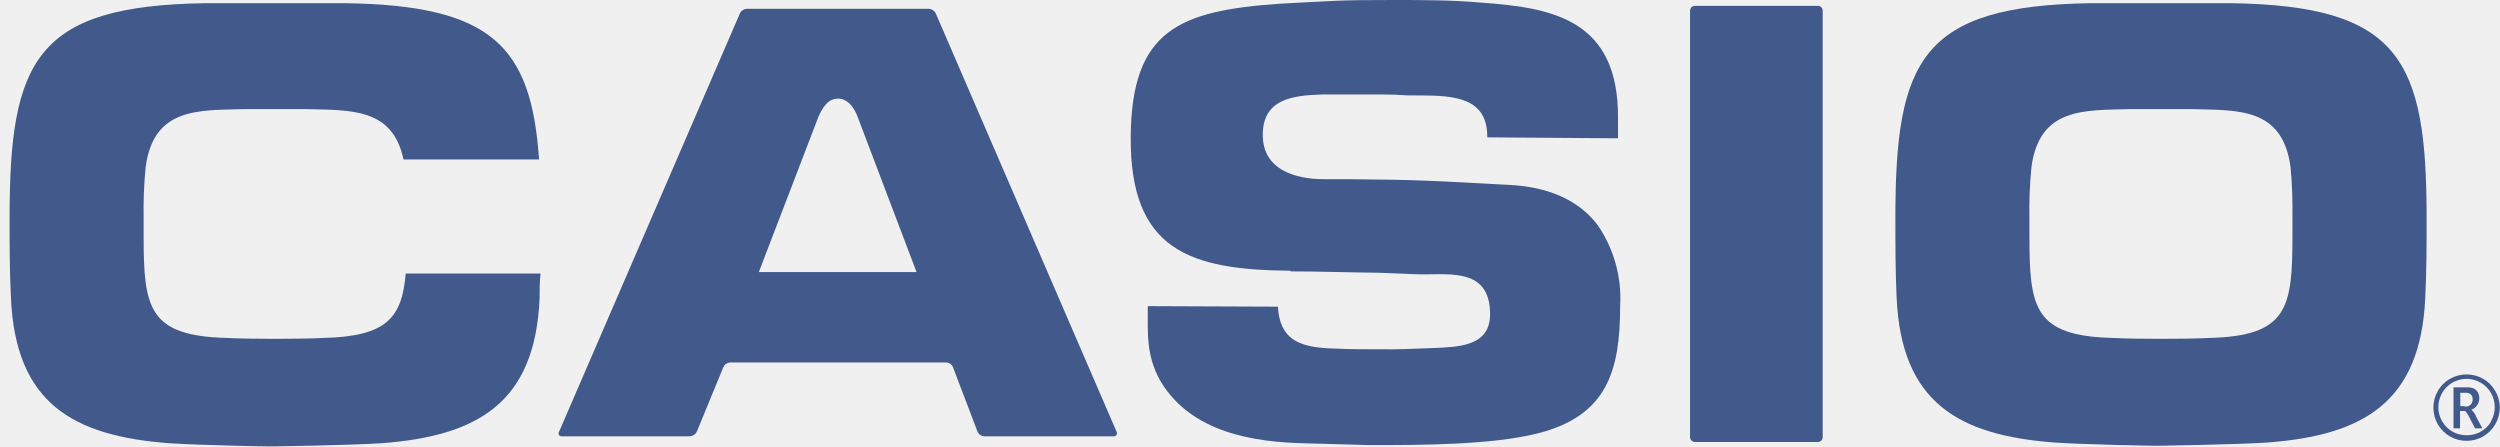
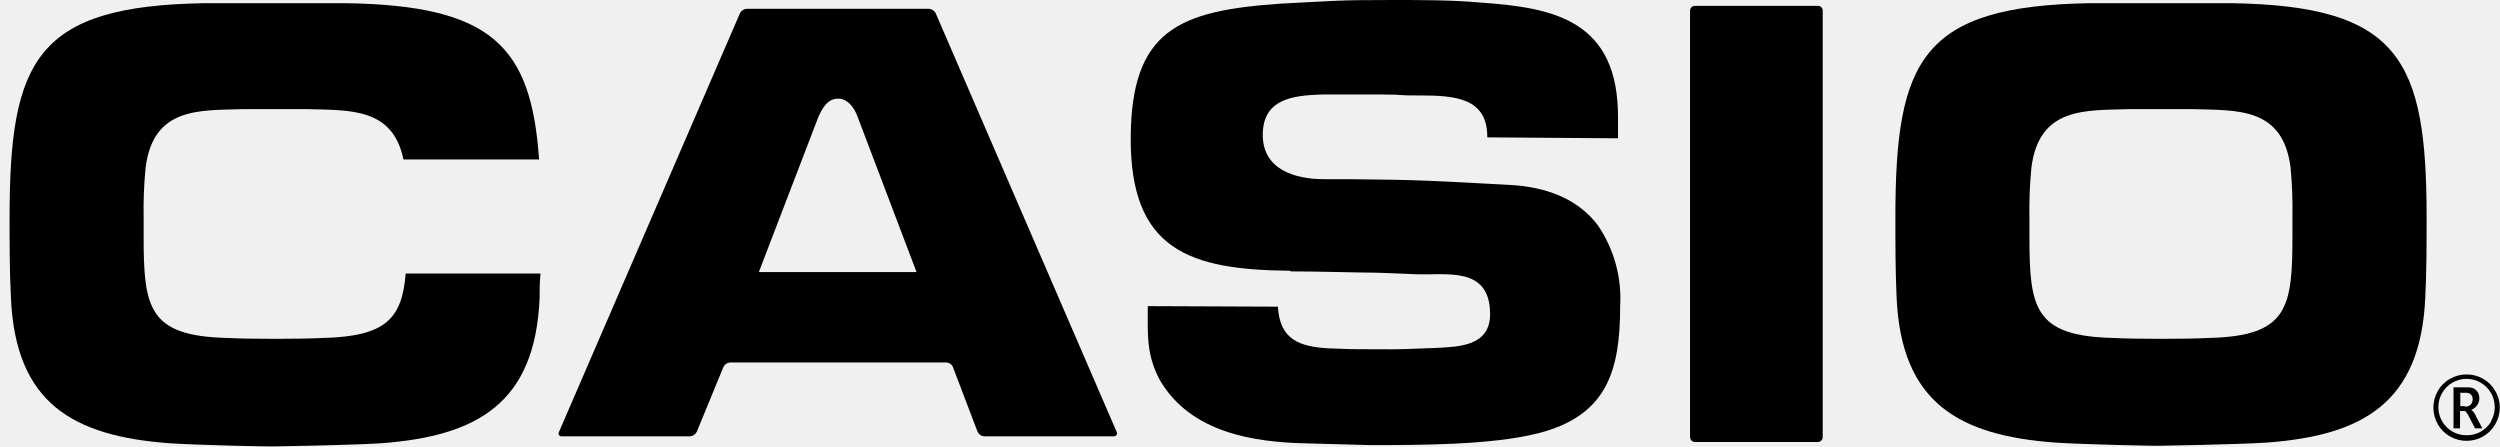
<svg xmlns="http://www.w3.org/2000/svg" width="84" height="15" viewBox="0 0 84 15" fill="none">
  <g clip-path="url(#clip0_209_4680)">
-     <path fill-rule="evenodd" clip-rule="evenodd" d="M56.785 14.682C56.785 14.727 56.802 14.769 56.833 14.801C56.864 14.833 56.906 14.851 56.95 14.852H61.078C61.1 14.852 61.122 14.848 61.142 14.839C61.163 14.831 61.181 14.818 61.197 14.802C61.212 14.787 61.224 14.768 61.232 14.747C61.24 14.727 61.244 14.705 61.243 14.682V0.362C61.244 0.34 61.24 0.319 61.232 0.298C61.224 0.278 61.212 0.259 61.196 0.244C61.181 0.228 61.163 0.216 61.142 0.208C61.122 0.2 61.1 0.196 61.078 0.197H56.95C56.906 0.197 56.864 0.214 56.833 0.245C56.802 0.276 56.785 0.318 56.785 0.362V14.674V14.682Z" fill="#425A8B" />
-     <path fill-rule="evenodd" clip-rule="evenodd" d="M37.518 14.508L31.44 0.447C31.419 0.403 31.386 0.366 31.345 0.339C31.304 0.313 31.256 0.297 31.208 0.295H25.094C25.045 0.297 24.998 0.312 24.957 0.339C24.916 0.366 24.883 0.403 24.862 0.447L18.784 14.508C18.773 14.524 18.767 14.543 18.767 14.562C18.767 14.582 18.772 14.6 18.783 14.617C18.793 14.633 18.808 14.646 18.826 14.653C18.843 14.661 18.863 14.663 18.882 14.66H23.184C23.233 14.657 23.28 14.64 23.32 14.613C23.36 14.585 23.392 14.548 23.413 14.504L24.307 12.33C24.328 12.287 24.36 12.249 24.4 12.223C24.44 12.196 24.487 12.181 24.535 12.178H31.794C31.841 12.18 31.888 12.195 31.927 12.222C31.967 12.249 31.998 12.286 32.017 12.33L32.845 14.504C32.864 14.548 32.895 14.586 32.934 14.614C32.974 14.641 33.02 14.657 33.068 14.66H37.415C37.434 14.662 37.453 14.66 37.471 14.652C37.488 14.644 37.503 14.632 37.513 14.616C37.524 14.6 37.53 14.582 37.531 14.562C37.532 14.543 37.527 14.525 37.518 14.508ZM25.497 9.141L27.505 3.909C27.742 3.386 27.952 3.314 28.184 3.314C28.417 3.314 28.676 3.529 28.82 3.936L30.796 9.141H25.497Z" fill="#425A8B" />
-     <path fill-rule="evenodd" clip-rule="evenodd" d="M74.964 0.107H70.255C64.557 0.192 63.685 2.008 63.685 7.312C63.685 8.207 63.685 9.101 63.726 9.996C63.882 13.533 65.814 14.629 69.043 14.87C70.054 14.937 72.411 14.982 72.509 14.978C72.509 14.978 75.161 14.937 76.172 14.87C79.401 14.629 81.333 13.529 81.489 9.996C81.534 9.101 81.534 8.207 81.534 7.312C81.534 2.008 80.64 0.192 74.964 0.107ZM77.026 7.929C77.026 10.344 76.874 11.293 74.218 11.355C73.524 11.395 71.695 11.395 71.002 11.355C68.341 11.293 68.189 10.344 68.189 7.929V7.335C68.178 6.763 68.2 6.191 68.256 5.622C68.52 3.6 70.045 3.712 71.53 3.667C72.075 3.667 73.14 3.667 73.69 3.667C75.183 3.712 76.7 3.6 76.963 5.622C77.016 6.191 77.036 6.763 77.026 7.335V7.929Z" fill="#425A8B" />
-     <path fill-rule="evenodd" clip-rule="evenodd" d="M13.632 9.191C13.507 10.684 12.988 11.306 10.854 11.355C10.161 11.395 8.332 11.395 7.639 11.355C4.982 11.293 4.826 10.344 4.826 7.929V7.335C4.815 6.763 4.837 6.191 4.893 5.622C5.157 3.6 6.682 3.712 8.167 3.667C8.717 3.667 9.781 3.667 10.327 3.667C11.753 3.708 13.198 3.614 13.556 5.358H18.113C17.849 1.552 16.534 0.179 11.601 0.107H6.892C1.217 0.192 0.322 2.008 0.322 7.312C0.322 8.207 0.322 9.101 0.367 9.996C0.519 13.556 2.456 14.651 5.689 14.893C6.7 14.96 9.052 15.005 9.151 15C9.151 15 11.803 14.96 12.813 14.893C16.042 14.651 17.979 13.551 18.131 10.018C18.131 9.741 18.131 9.468 18.162 9.191H13.632Z" fill="#425A8B" />
-     <path fill-rule="evenodd" clip-rule="evenodd" d="M43.363 9.119C44.352 9.119 45.318 9.155 46.311 9.164L47.527 9.213C48.538 9.267 50.067 8.9 50.067 10.555C50.067 11.628 49.034 11.65 48.243 11.691C47.098 11.726 47.268 11.744 46.127 11.735C45.425 11.735 45.367 11.735 44.642 11.704C43.654 11.65 42.997 11.404 42.938 10.304L38.565 10.286C38.565 11.212 38.507 11.932 38.985 12.795C40.023 14.539 42.116 14.861 43.905 14.897L46.024 14.955C47.715 14.955 50.126 14.955 51.686 14.557C53.989 13.967 54.437 12.473 54.437 10.286C54.495 9.316 54.228 8.354 53.676 7.554C53.023 6.699 51.986 6.275 50.707 6.212C48.27 6.082 47.719 6.038 45.282 6.02H44.486C43.52 6.02 42.42 5.707 42.429 4.517C42.438 3.327 43.426 3.207 44.419 3.175C44.906 3.175 45.488 3.175 46.476 3.175C47.178 3.175 46.972 3.216 47.675 3.207C48.869 3.207 49.982 3.274 49.973 4.615L54.365 4.647V3.985C54.392 0.675 52.201 0.259 49.781 0.089C48.793 0 47.782 0 46.794 0C44.884 0 44.902 0.027 42.992 0.125C39.607 0.362 38.019 1.02 37.992 4.598C37.965 8.399 39.96 9.07 43.359 9.097L43.363 9.119Z" fill="#425A8B" />
-     <path fill-rule="evenodd" clip-rule="evenodd" d="M83.842 13.139C83.746 12.968 83.605 12.826 83.435 12.728C83.265 12.631 83.072 12.58 82.876 12.581C82.681 12.58 82.49 12.631 82.321 12.728C82.149 12.825 82.006 12.967 81.91 13.139C81.812 13.31 81.761 13.502 81.762 13.699C81.762 13.896 81.814 14.089 81.913 14.26C82.012 14.431 82.154 14.572 82.326 14.669C82.494 14.763 82.683 14.812 82.876 14.812C83.068 14.812 83.258 14.763 83.426 14.669C83.597 14.571 83.739 14.43 83.839 14.259C83.939 14.089 83.992 13.896 83.994 13.699C83.995 13.502 83.943 13.308 83.842 13.139ZM83.694 14.177C83.608 14.316 83.487 14.43 83.344 14.508C83.2 14.587 83.039 14.627 82.876 14.624C82.712 14.625 82.55 14.583 82.406 14.504C82.261 14.421 82.14 14.301 82.056 14.156C81.972 14.012 81.928 13.848 81.928 13.681C81.928 13.515 81.972 13.351 82.053 13.207C82.136 13.062 82.256 12.941 82.4 12.857C82.545 12.774 82.709 12.729 82.876 12.729C83.043 12.729 83.207 12.774 83.351 12.857C83.496 12.941 83.616 13.062 83.699 13.207C83.78 13.351 83.823 13.515 83.824 13.681C83.824 13.849 83.779 14.014 83.694 14.159V14.177Z" fill="#425A8B" />
-     <path fill-rule="evenodd" clip-rule="evenodd" d="M83.189 13.967C83.153 13.891 83.101 13.824 83.037 13.77C83.12 13.738 83.191 13.68 83.238 13.605C83.282 13.539 83.306 13.461 83.305 13.381C83.306 13.316 83.291 13.251 83.261 13.193C83.229 13.138 83.185 13.092 83.131 13.059C83.054 13.024 82.969 13.009 82.885 13.014H82.438V14.392H82.657V13.81H82.818C82.84 13.81 82.876 13.855 82.93 13.944L82.974 14.03L83.162 14.392H83.408L83.18 13.967H83.189ZM82.818 13.645H82.666V13.198H82.831C82.885 13.192 82.94 13.203 82.988 13.229C83.017 13.249 83.042 13.274 83.059 13.305C83.074 13.339 83.082 13.375 83.082 13.412C83.082 13.475 83.062 13.537 83.024 13.587C82.997 13.614 82.965 13.635 82.93 13.649C82.894 13.662 82.856 13.666 82.818 13.663V13.645Z" fill="#425A8B" />
+     <path fill-rule="evenodd" clip-rule="evenodd" d="M56.785 14.682C56.785 14.727 56.802 14.769 56.833 14.801C56.864 14.833 56.906 14.851 56.95 14.852H61.078C61.1 14.852 61.122 14.848 61.142 14.839C61.163 14.831 61.181 14.818 61.197 14.802C61.212 14.787 61.224 14.768 61.232 14.747C61.24 14.727 61.244 14.705 61.243 14.682V0.362C61.244 0.34 61.24 0.319 61.232 0.298C61.224 0.278 61.212 0.259 61.196 0.244C61.181 0.228 61.163 0.216 61.142 0.208C61.122 0.2 61.1 0.196 61.078 0.197H56.95C56.906 0.197 56.864 0.214 56.833 0.245C56.802 0.276 56.785 0.318 56.785 0.362V14.674V14.682Z" fill="black" />
+     <path fill-rule="evenodd" clip-rule="evenodd" d="M37.518 14.508L31.44 0.447C31.419 0.403 31.386 0.366 31.345 0.339C31.304 0.313 31.256 0.297 31.208 0.295H25.094C25.045 0.297 24.998 0.312 24.957 0.339C24.916 0.366 24.883 0.403 24.862 0.447L18.784 14.508C18.773 14.524 18.767 14.543 18.767 14.562C18.767 14.582 18.772 14.6 18.783 14.617C18.793 14.633 18.808 14.646 18.826 14.653C18.843 14.661 18.863 14.663 18.882 14.66H23.184C23.233 14.657 23.28 14.64 23.32 14.613C23.36 14.585 23.392 14.548 23.413 14.504L24.307 12.33C24.328 12.287 24.36 12.249 24.4 12.223C24.44 12.196 24.487 12.181 24.535 12.178H31.794C31.841 12.18 31.888 12.195 31.927 12.222C31.967 12.249 31.998 12.286 32.017 12.33L32.845 14.504C32.864 14.548 32.895 14.586 32.934 14.614C32.974 14.641 33.02 14.657 33.068 14.66H37.415C37.434 14.662 37.453 14.66 37.471 14.652C37.488 14.644 37.503 14.632 37.513 14.616C37.524 14.6 37.53 14.582 37.531 14.562C37.532 14.543 37.527 14.525 37.518 14.508ZM25.497 9.141L27.505 3.909C27.742 3.386 27.952 3.314 28.184 3.314C28.417 3.314 28.676 3.529 28.82 3.936L30.796 9.141H25.497Z" fill="black" />
+     <path fill-rule="evenodd" clip-rule="evenodd" d="M74.964 0.107H70.255C64.557 0.192 63.685 2.008 63.685 7.312C63.685 8.207 63.685 9.101 63.726 9.996C63.882 13.533 65.814 14.629 69.043 14.87C70.054 14.937 72.411 14.982 72.509 14.978C72.509 14.978 75.161 14.937 76.172 14.87C79.401 14.629 81.333 13.529 81.489 9.996C81.534 9.101 81.534 8.207 81.534 7.312C81.534 2.008 80.64 0.192 74.964 0.107ZM77.026 7.929C77.026 10.344 76.874 11.293 74.218 11.355C73.524 11.395 71.695 11.395 71.002 11.355C68.341 11.293 68.189 10.344 68.189 7.929V7.335C68.178 6.763 68.2 6.191 68.256 5.622C68.52 3.6 70.045 3.712 71.53 3.667C72.075 3.667 73.14 3.667 73.69 3.667C75.183 3.712 76.7 3.6 76.963 5.622C77.016 6.191 77.036 6.763 77.026 7.335V7.929Z" fill="black" />
+     <path fill-rule="evenodd" clip-rule="evenodd" d="M13.632 9.191C13.507 10.684 12.988 11.306 10.854 11.355C10.161 11.395 8.332 11.395 7.639 11.355C4.982 11.293 4.826 10.344 4.826 7.929V7.335C4.815 6.763 4.837 6.191 4.893 5.622C5.157 3.6 6.682 3.712 8.167 3.667C8.717 3.667 9.781 3.667 10.327 3.667C11.753 3.708 13.198 3.614 13.556 5.358H18.113C17.849 1.552 16.534 0.179 11.601 0.107H6.892C1.217 0.192 0.322 2.008 0.322 7.312C0.322 8.207 0.322 9.101 0.367 9.996C0.519 13.556 2.456 14.651 5.689 14.893C6.7 14.96 9.052 15.005 9.151 15C9.151 15 11.803 14.96 12.813 14.893C16.042 14.651 17.979 13.551 18.131 10.018C18.131 9.741 18.131 9.468 18.162 9.191H13.632Z" fill="black" />
+     <path fill-rule="evenodd" clip-rule="evenodd" d="M43.363 9.119C44.352 9.119 45.318 9.155 46.311 9.164L47.527 9.213C48.538 9.267 50.067 8.9 50.067 10.555C50.067 11.628 49.034 11.65 48.243 11.691C47.098 11.726 47.268 11.744 46.127 11.735C45.425 11.735 45.367 11.735 44.642 11.704C43.654 11.65 42.997 11.404 42.938 10.304L38.565 10.286C38.565 11.212 38.507 11.932 38.985 12.795C40.023 14.539 42.116 14.861 43.905 14.897L46.024 14.955C47.715 14.955 50.126 14.955 51.686 14.557C53.989 13.967 54.437 12.473 54.437 10.286C54.495 9.316 54.228 8.354 53.676 7.554C53.023 6.699 51.986 6.275 50.707 6.212C48.27 6.082 47.719 6.038 45.282 6.02H44.486C43.52 6.02 42.42 5.707 42.429 4.517C42.438 3.327 43.426 3.207 44.419 3.175C44.906 3.175 45.488 3.175 46.476 3.175C47.178 3.175 46.972 3.216 47.675 3.207C48.869 3.207 49.982 3.274 49.973 4.615L54.365 4.647V3.985C54.392 0.675 52.201 0.259 49.781 0.089C48.793 0 47.782 0 46.794 0C44.884 0 44.902 0.027 42.992 0.125C39.607 0.362 38.019 1.02 37.992 4.598C37.965 8.399 39.96 9.07 43.359 9.097L43.363 9.119Z" fill="black" />
+     <path fill-rule="evenodd" clip-rule="evenodd" d="M83.842 13.139C83.746 12.968 83.605 12.826 83.435 12.728C83.265 12.631 83.072 12.58 82.876 12.581C82.681 12.58 82.49 12.631 82.321 12.728C82.149 12.825 82.006 12.967 81.91 13.139C81.812 13.31 81.761 13.502 81.762 13.699C81.762 13.896 81.814 14.089 81.913 14.26C82.012 14.431 82.154 14.572 82.326 14.669C82.494 14.763 82.683 14.812 82.876 14.812C83.068 14.812 83.258 14.763 83.426 14.669C83.597 14.571 83.739 14.43 83.839 14.259C83.939 14.089 83.992 13.896 83.994 13.699C83.995 13.502 83.943 13.308 83.842 13.139ZM83.694 14.177C83.608 14.316 83.487 14.43 83.344 14.508C83.2 14.587 83.039 14.627 82.876 14.624C82.712 14.625 82.55 14.583 82.406 14.504C82.261 14.421 82.14 14.301 82.056 14.156C81.972 14.012 81.928 13.848 81.928 13.681C81.928 13.515 81.972 13.351 82.053 13.207C82.136 13.062 82.256 12.941 82.4 12.857C82.545 12.774 82.709 12.729 82.876 12.729C83.043 12.729 83.207 12.774 83.351 12.857C83.496 12.941 83.616 13.062 83.699 13.207C83.78 13.351 83.823 13.515 83.824 13.681C83.824 13.849 83.779 14.014 83.694 14.159V14.177Z" fill="black" />
+     <path fill-rule="evenodd" clip-rule="evenodd" d="M83.189 13.967C83.153 13.891 83.101 13.824 83.037 13.77C83.12 13.738 83.191 13.68 83.238 13.605C83.282 13.539 83.306 13.461 83.305 13.381C83.306 13.316 83.291 13.251 83.261 13.193C83.229 13.138 83.185 13.092 83.131 13.059C83.054 13.024 82.969 13.009 82.885 13.014H82.438V14.392H82.657V13.81H82.818C82.84 13.81 82.876 13.855 82.93 13.944L82.974 14.03L83.162 14.392H83.408L83.18 13.967H83.189ZM82.818 13.645H82.666V13.198H82.831C82.885 13.192 82.94 13.203 82.988 13.229C83.017 13.249 83.042 13.274 83.059 13.305C83.074 13.339 83.082 13.375 83.082 13.412C83.082 13.475 83.062 13.537 83.024 13.587C82.997 13.614 82.965 13.635 82.93 13.649C82.894 13.662 82.856 13.666 82.818 13.663V13.645Z" fill="black" />
  </g>
  <defs>
    <clipPath id="clip0_209_4680">
      <rect width="83.672" height="15" fill="white" transform="translate(0.322266)" />
    </clipPath>
  </defs>
</svg>
